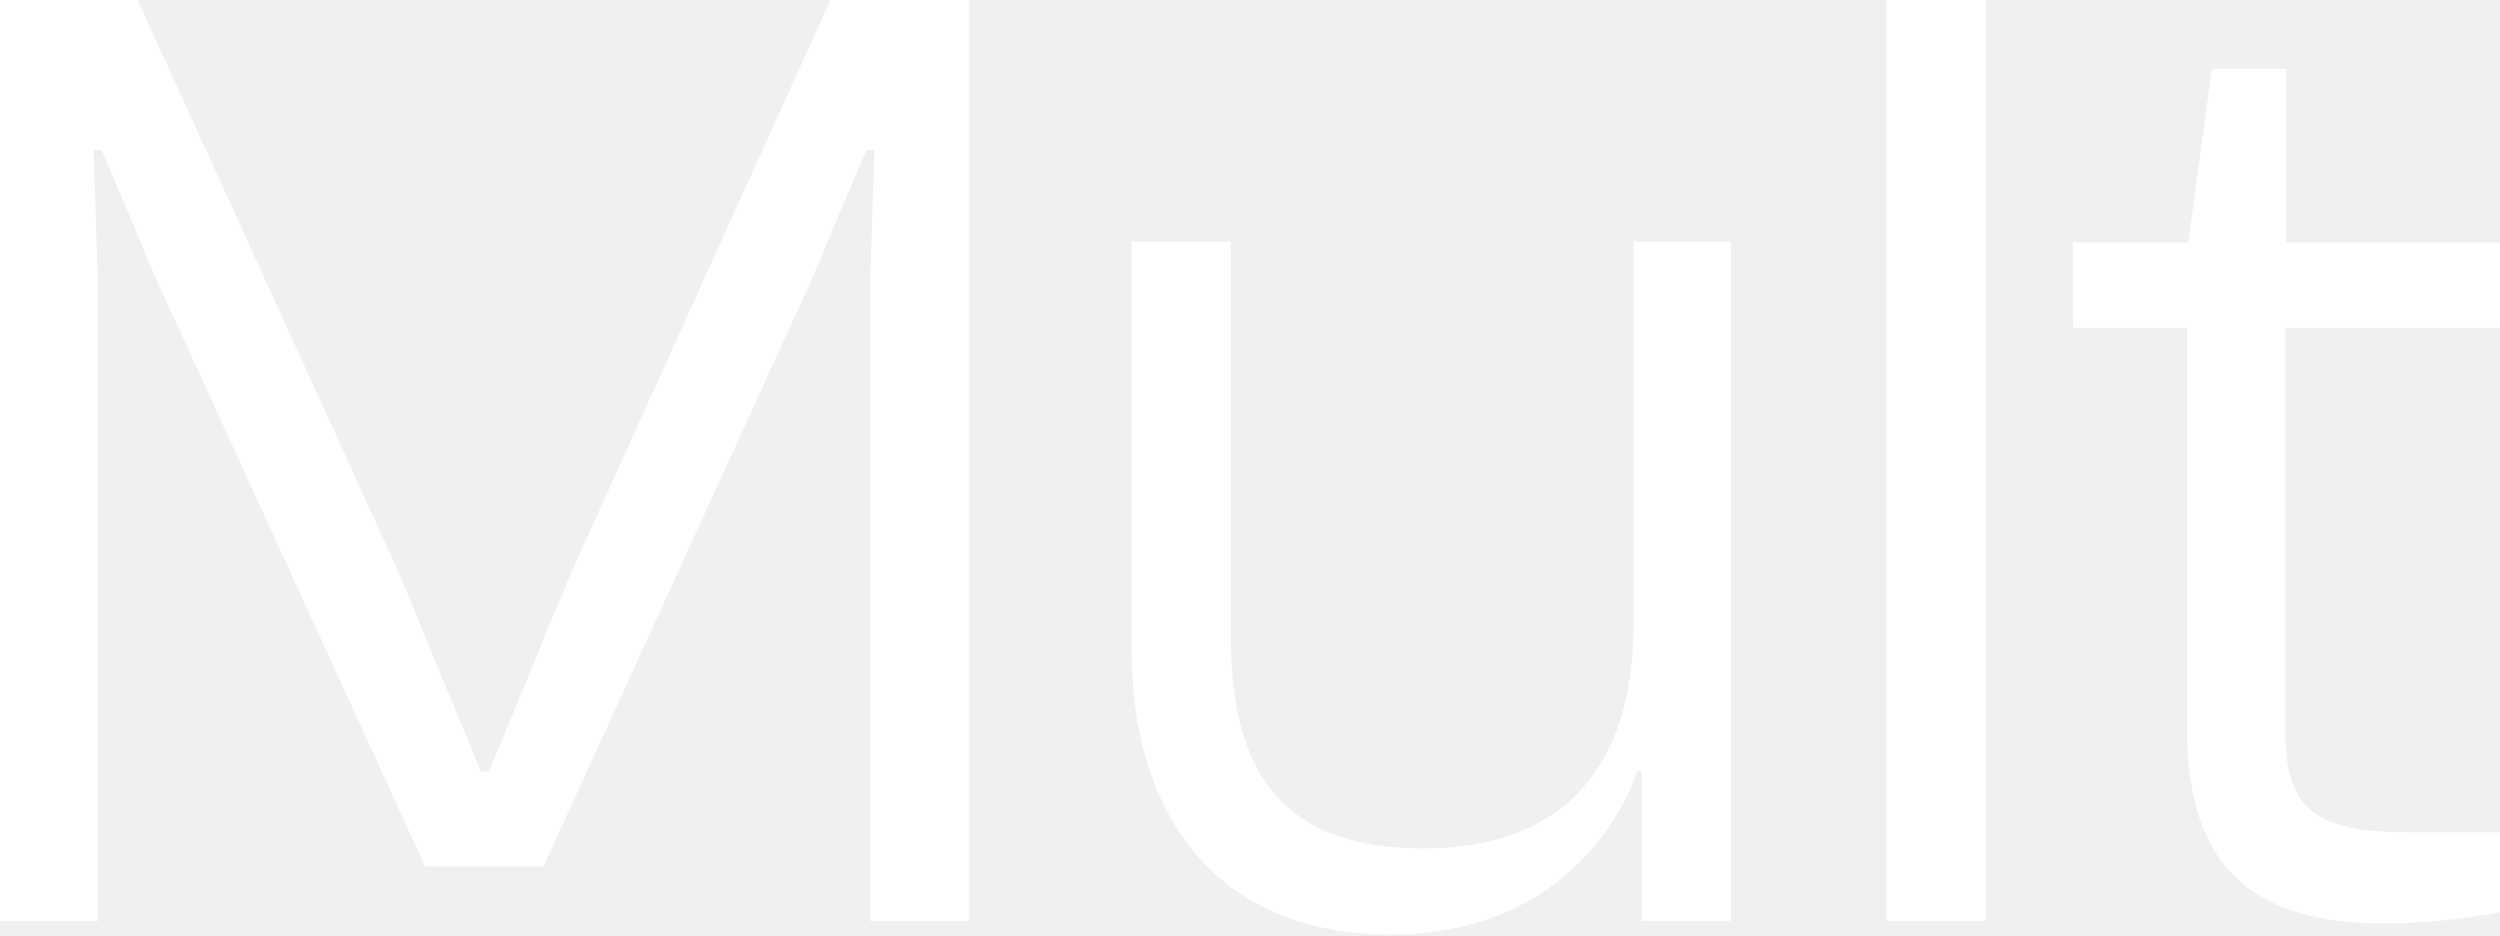
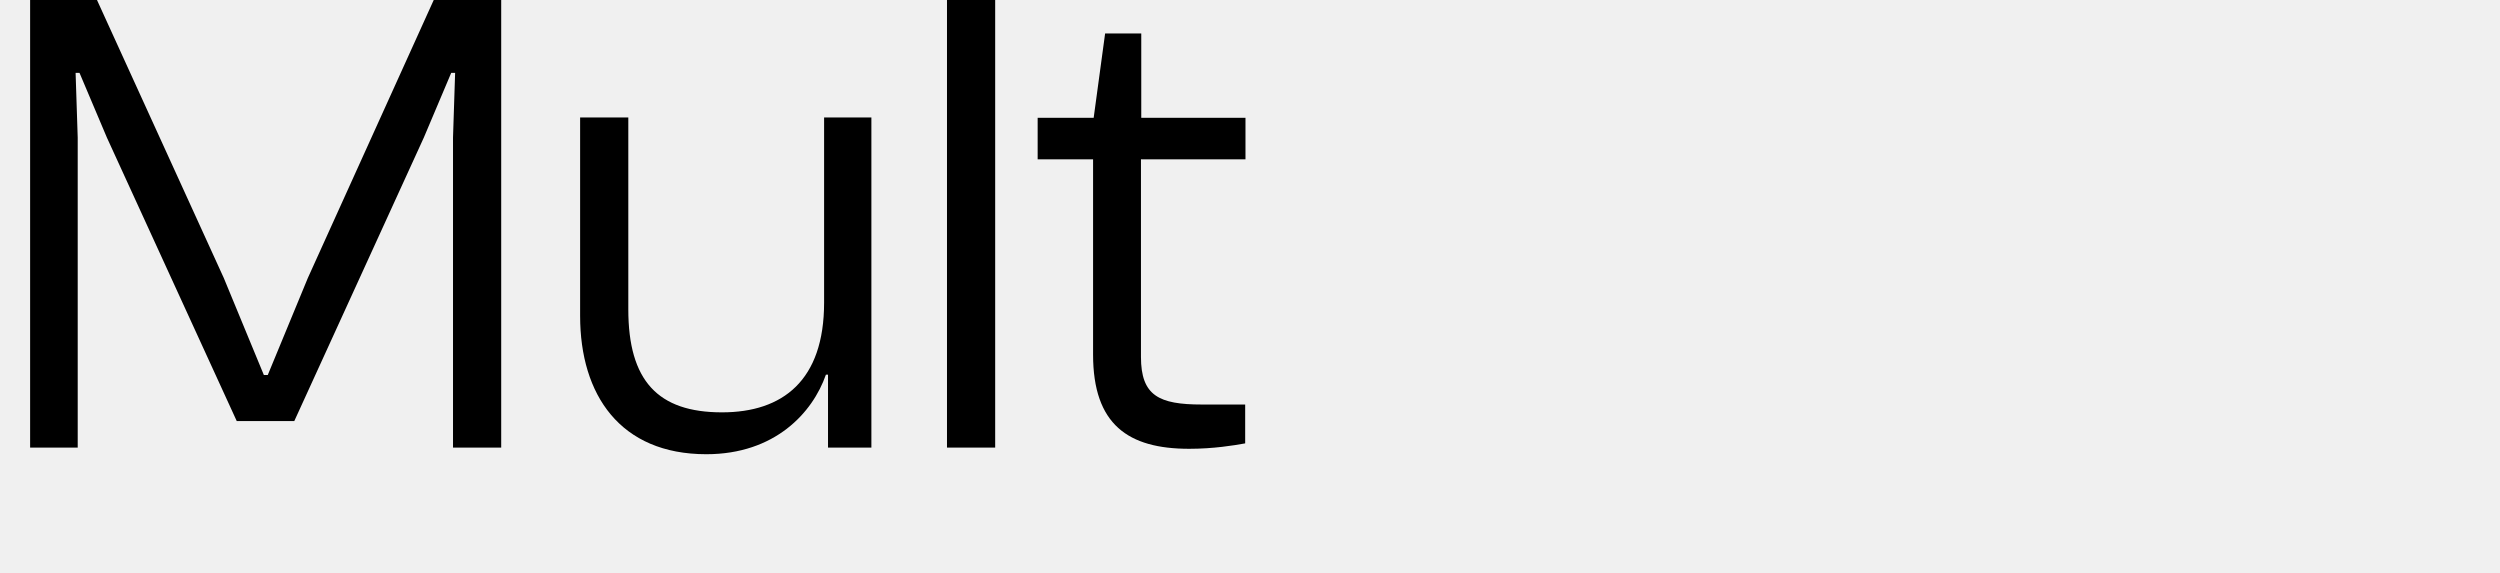
- <svg xmlns="http://www.w3.org/2000/svg" id="Layer_2" data-name="Layer 2" viewBox="0 0 40.34 15.09">
-   <defs>
-     <style>
-       .cls-1 {
-         fill: #fff;
-         stroke-width: 0px;
-       }
-     </style>
-   </defs>
-   <g id="sonrisas">
-     <g>
-       <path class="cls-1" d="M0,0h2.22l4.21,9.23,1.33,3.22h.13l1.33-3.22L13.4,0h2.24v14.86h-1.6V4.57l.07-2.15h-.13l-.91,2.15-4.3,9.41h-1.91L2.55,4.57l-.91-2.15h-.13l.07,2.15v10.29H0V0Z" />
-       <path class="cls-1" d="M27.93,3.9v10.96h-1.44v-2.42h-.07c-.44,1.26-1.69,2.64-3.97,2.64-2.86,0-4.19-1.97-4.19-4.59V3.9h1.6v6.37c0,2.37.98,3.42,3.11,3.42,2.02,0,3.39-1.06,3.39-3.64V3.9h1.57Z" />
-       <path class="cls-1" d="M30.44,0h1.6v14.86h-1.6V0Z" />
-       <path class="cls-1" d="M36.88,5.28v6.57c0,1.29.6,1.58,2.02,1.58h1.44v1.29c-.38.07-1.06.18-1.86.18-2.02,0-3.19-.8-3.19-3.13v-6.48h-1.84v-1.38h1.86l.38-2.8h1.2v2.8h3.46v1.38h-3.46Z" />
+ <svg xmlns="http://www.w3.org/2000/svg" width="83px" height="19px" viewBox="0 0 83 19" version="1.1">
+   <g id="Page-1" stroke="none" stroke-width="1" fill="none" fill-rule="evenodd">
+     <g id="Group-3" transform="translate(0, -0)">
+       <rect id="Rectangle-Copy-2" fill-opacity="0" fill="#D8D8D8" x="0" y="5.68434189e-14" width="83" height="19" />
+       <g id="line3" transform="translate(1, 0)" fill="#000000" fill-rule="nonzero">
+         <polygon id="Path" points="0 0 2.22 0 6.43 9.23 7.76 12.45 7.89 12.45 9.22 9.23 13.4 0 15.64 0 15.64 14.86 14.04 14.86 14.04 4.57 14.11 2.42 13.98 2.42 13.07 4.57 8.77 13.98 6.86 13.98 2.55 4.57 1.64 2.42 1.51 2.42 1.58 4.57 1.58 14.86 0 14.86" />
+         <path d="M27.93,3.9 L27.93,14.86 L26.49,14.86 L26.49,12.44 L26.42,12.44 C25.98,13.7 24.73,15.08 22.45,15.08 C19.59,15.08 18.26,13.11 18.26,10.49 L18.26,3.9 L19.86,3.9 L19.86,10.27 C19.86,12.64 20.84,13.69 22.97,13.69 C24.99,13.69 26.36,12.63 26.36,10.05 L26.36,3.9 L27.93,3.9 Z" id="Path" />
+         <polygon id="Path" points="30.44 0 32.04 0 32.04 14.86 30.44 14.86 30.44 0" />
+         <path d="M36.88,5.28 L36.88,11.85 C36.88,13.14 37.48,13.43 38.9,13.43 L40.34,13.43 L40.34,14.72 C39.96,14.79 39.28,14.9 38.48,14.9 C36.46,14.9 35.29,14.1 35.29,11.77 L35.29,5.29 L33.45,5.29 L33.45,3.91 L35.31,3.91 L35.69,1.11 L36.89,1.11 L36.89,3.91 L40.35,3.91 L40.35,5.29 L36.89,5.29 L36.88,5.28 Z" id="Path" />
+       </g>
    </g>
  </g>
</svg>
